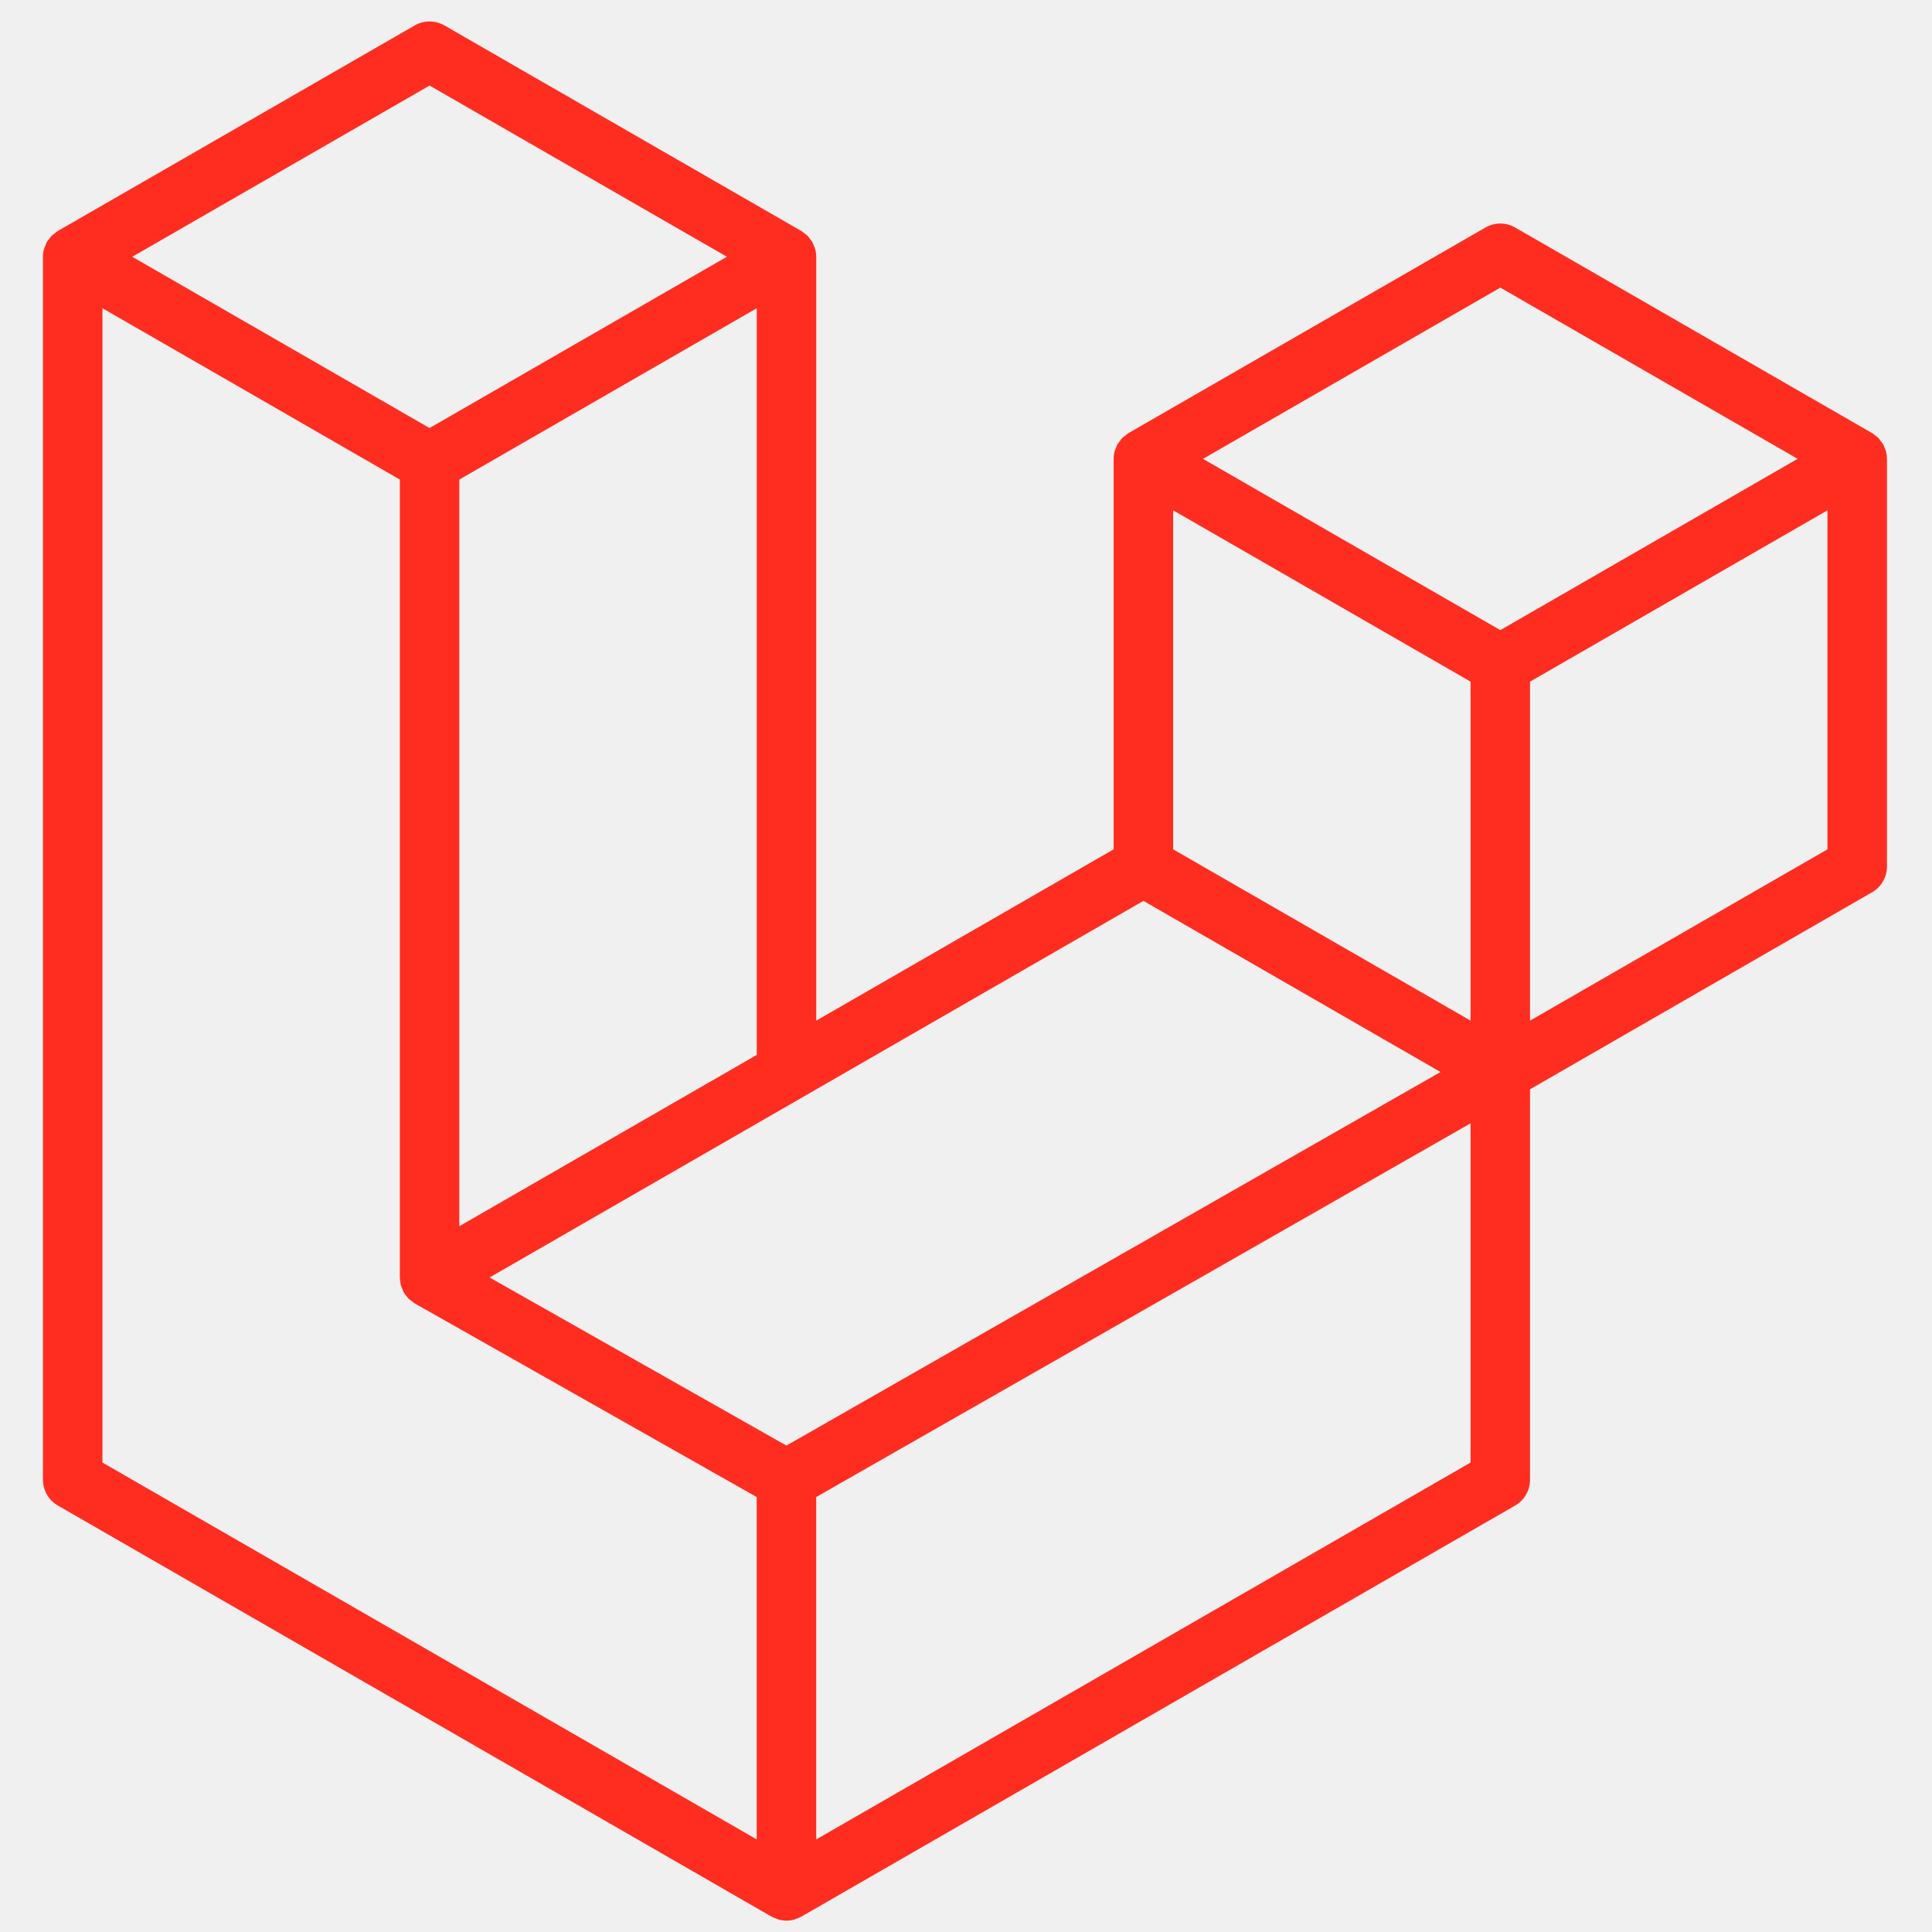
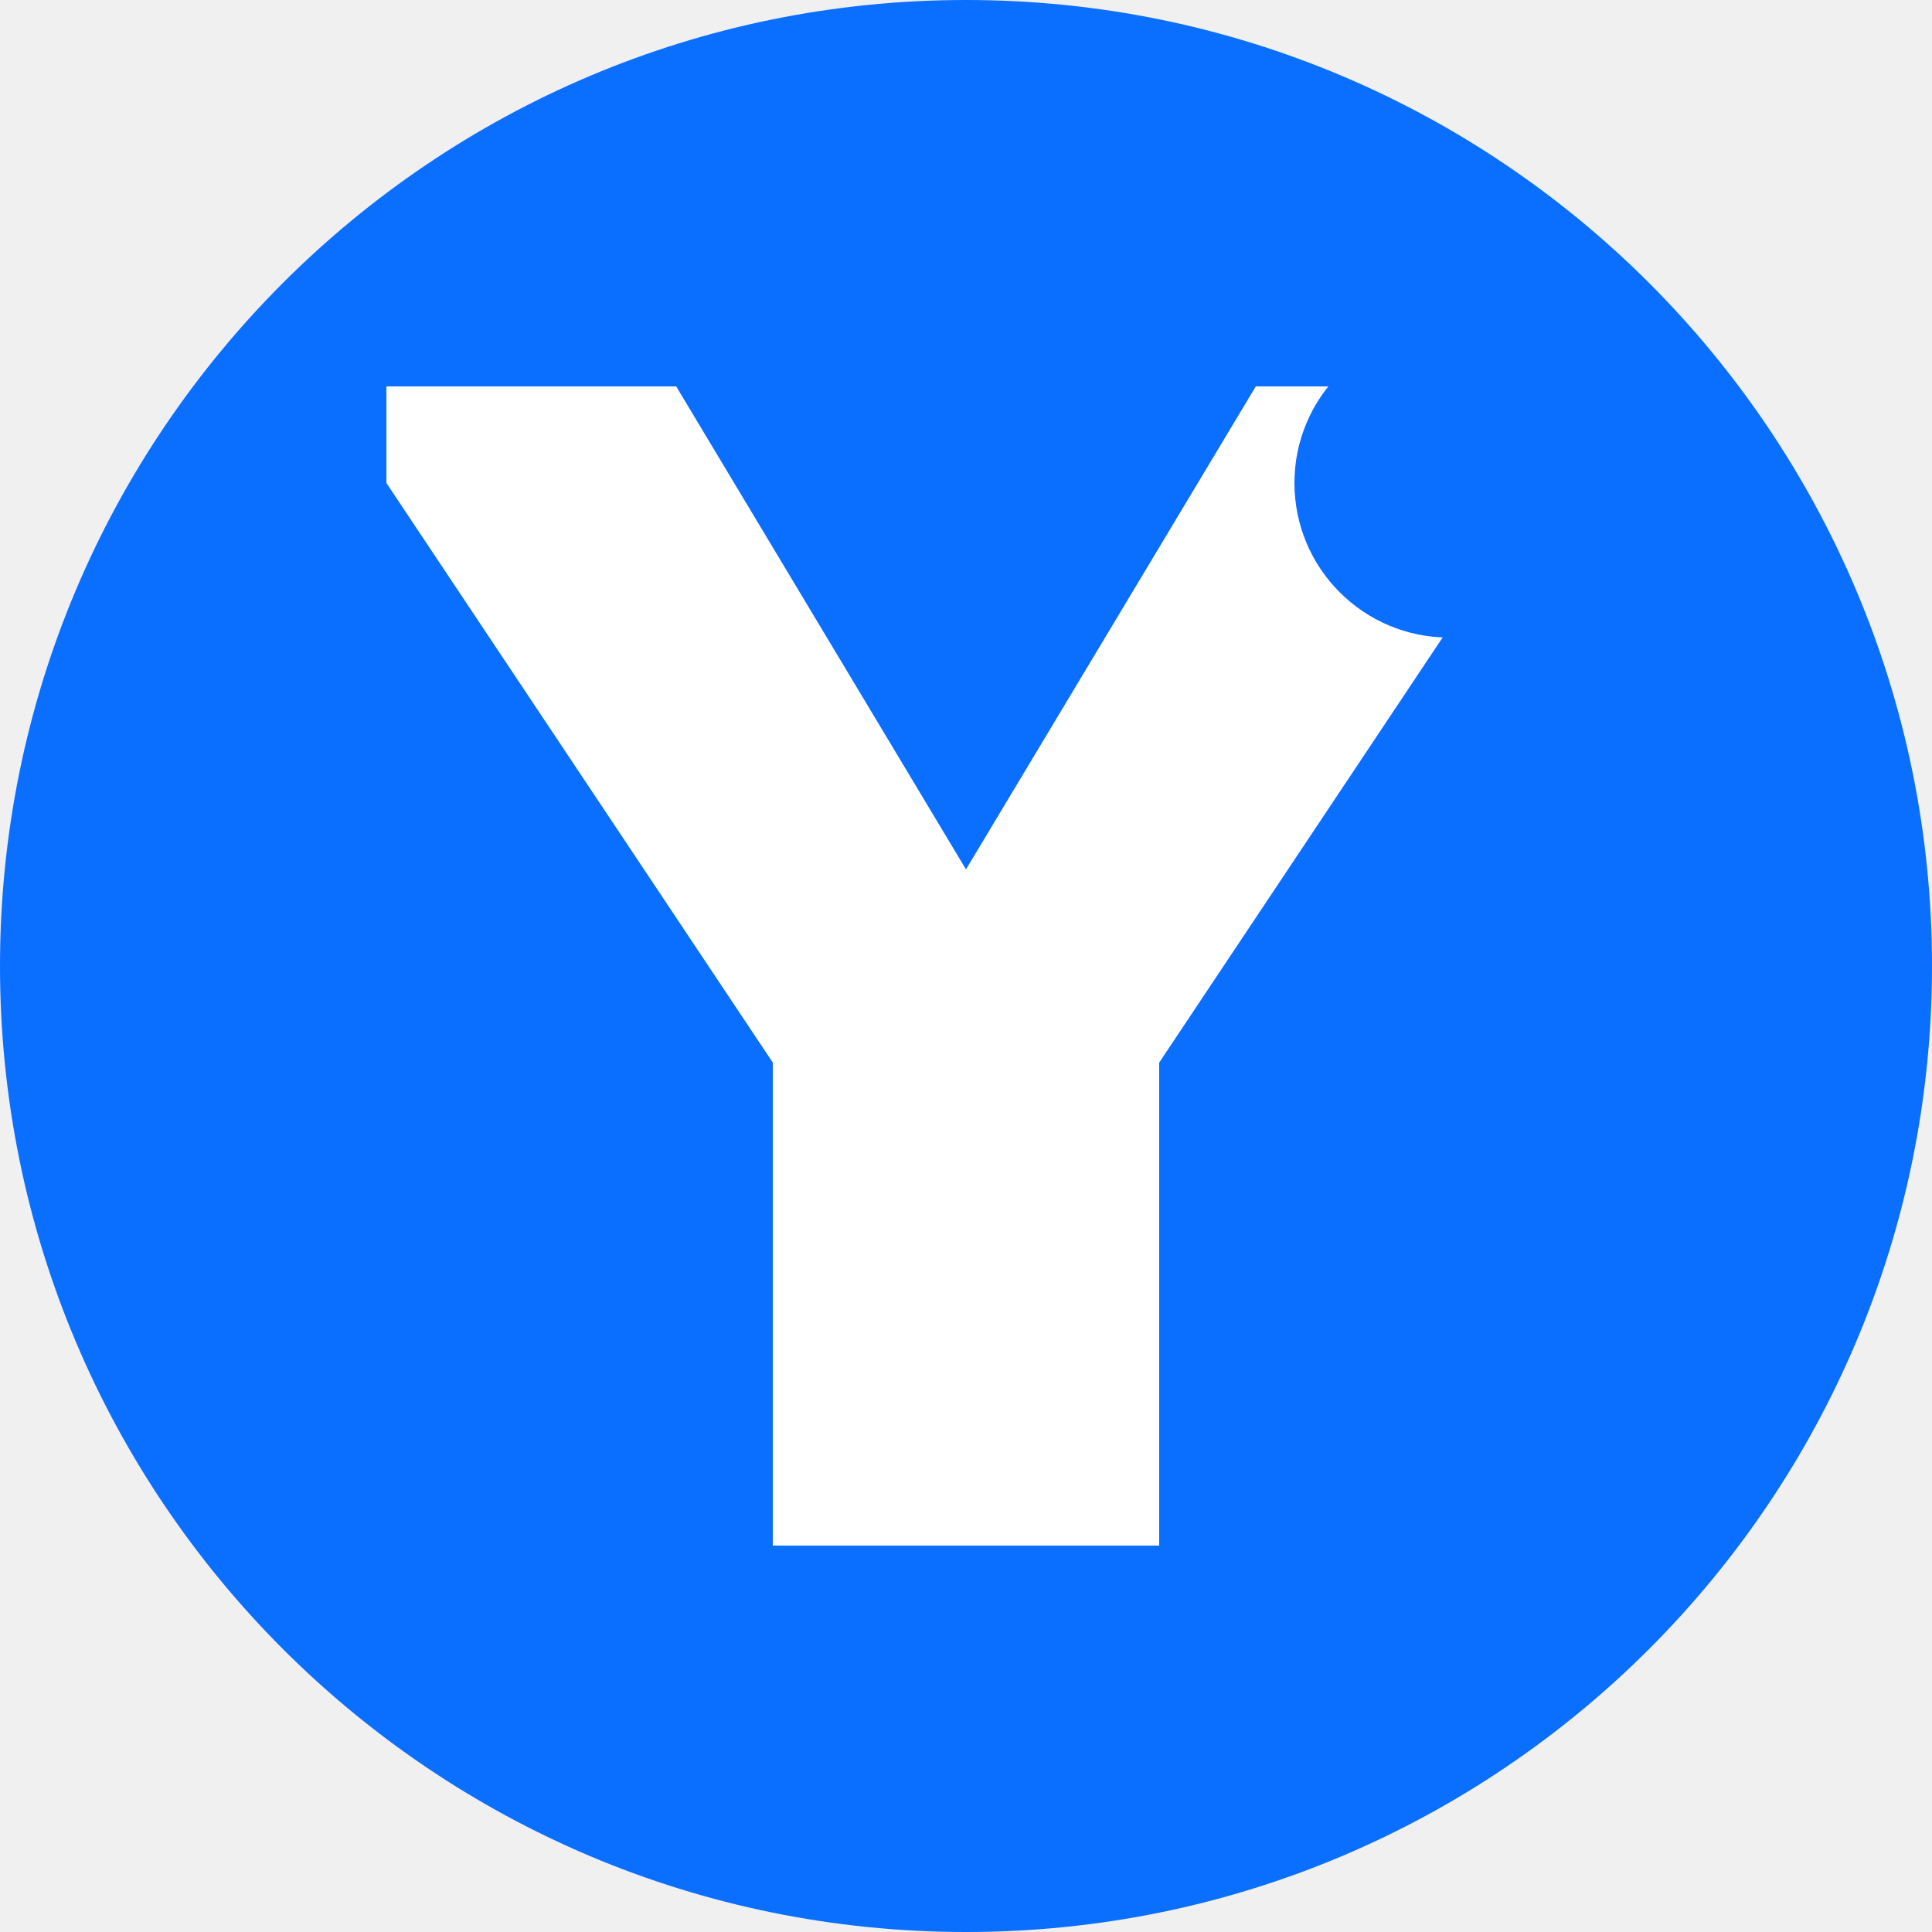
- <svg xmlns="http://www.w3.org/2000/svg" width="166" height="166" viewBox="0 0 166 166" fill="none">
-   <path fill-rule="evenodd" clip-rule="evenodd" d="M162.041 38.759C162.099 38.977 162.129 39.201 162.13 39.426V74.452C162.13 74.902 162.011 75.344 161.786 75.733C161.561 76.122 161.237 76.444 160.847 76.668L131.462 93.594V127.141C131.462 128.054 130.977 128.897 130.186 129.357L68.847 164.683C68.707 164.763 68.554 164.814 68.401 164.868C68.343 164.887 68.289 164.922 68.228 164.938C67.8 165.051 67.349 165.051 66.92 164.938C66.85 164.919 66.786 164.881 66.719 164.855C66.579 164.804 66.432 164.76 66.298 164.683L4.972 129.357C4.583 129.133 4.259 128.81 4.034 128.421C3.808 128.032 3.69 127.591 3.689 127.141L3.689 22.063C3.689 21.834 3.721 21.61 3.779 21.393C3.798 21.32 3.843 21.253 3.868 21.179C3.916 21.045 3.961 20.908 4.031 20.783C4.079 20.7 4.149 20.633 4.206 20.557C4.28 20.454 4.347 20.349 4.433 20.26C4.506 20.186 4.602 20.132 4.685 20.068C4.778 19.992 4.861 19.909 4.966 19.848L35.633 2.185C36.022 1.961 36.462 1.844 36.91 1.844C37.358 1.844 37.798 1.961 38.186 2.185L68.851 19.848H68.857C68.959 19.912 69.045 19.992 69.138 20.065C69.221 20.129 69.313 20.186 69.387 20.257C69.476 20.349 69.54 20.454 69.616 20.557C69.671 20.633 69.744 20.7 69.789 20.783C69.862 20.911 69.904 21.045 69.955 21.179C69.98 21.253 70.025 21.32 70.044 21.396C70.103 21.614 70.133 21.838 70.133 22.063V87.694L95.686 72.974V39.423C95.686 39.2 95.718 38.973 95.775 38.759C95.798 38.683 95.839 38.615 95.865 38.542C95.916 38.408 95.96 38.271 96.031 38.146C96.079 38.063 96.149 37.996 96.203 37.92C96.279 37.818 96.343 37.712 96.433 37.623C96.506 37.549 96.599 37.495 96.681 37.431C96.777 37.355 96.86 37.272 96.962 37.211L127.633 19.548C128.021 19.324 128.461 19.206 128.91 19.206C129.358 19.206 129.798 19.324 130.186 19.548L160.85 37.211C160.959 37.275 161.042 37.355 161.137 37.428C161.217 37.492 161.31 37.549 161.383 37.62C161.473 37.712 161.536 37.818 161.613 37.92C161.67 37.996 161.741 38.063 161.785 38.146C161.859 38.271 161.9 38.408 161.951 38.542C161.98 38.615 162.021 38.683 162.041 38.759ZM157.018 72.974V43.848L146.287 50.028L131.462 58.568V87.694L157.021 72.974H157.018ZM126.354 125.663V96.518L111.771 104.85L70.13 128.626V158.046L126.354 125.663ZM8.801 26.485V125.663L65.018 158.043V128.629L35.649 112L35.64 111.994L35.627 111.988C35.528 111.93 35.445 111.847 35.353 111.777C35.273 111.713 35.18 111.662 35.11 111.592L35.104 111.582C35.021 111.502 34.963 111.403 34.893 111.314C34.829 111.228 34.753 111.154 34.702 111.065L34.699 111.055C34.641 110.96 34.606 110.845 34.565 110.736C34.523 110.64 34.469 110.551 34.443 110.449C34.411 110.328 34.405 110.197 34.392 110.072C34.379 109.976 34.354 109.881 34.354 109.785V109.778V41.205L19.532 32.662L8.801 26.485ZM36.913 7.35L11.364 22.063L36.907 36.777L62.453 22.06L36.907 7.35H36.913ZM50.2 99.174L65.022 90.637V26.485L54.291 32.665L39.466 41.205V105.357L50.2 99.174ZM128.91 24.713L103.363 39.426L128.91 54.14L154.453 39.423L128.91 24.713ZM126.354 58.568L111.529 50.028L100.798 43.848V72.974L115.619 81.511L126.354 87.694V58.568ZM67.571 124.205L105.042 102.803L123.772 92.109L98.245 77.405L68.854 94.334L42.066 109.762L67.571 124.205Z" fill="#FF2D20" />
+ <svg xmlns="http://www.w3.org/2000/svg" viewBox="0 0 100 100" width="100" height="100">
+   <circle cx="50" cy="50" r="50" fill="#0A6EFF" />
+   <path d="M20 20 L35 20 L50 45 L65 20 L80 20 L80 25 L60 55 L60 80 L40 80 L40 55 L20 25 Z" fill="#FFFFFF" stroke="none" />
+   <circle cx="75" cy="25" r="8" fill="#0A6EFF" />
</svg>
